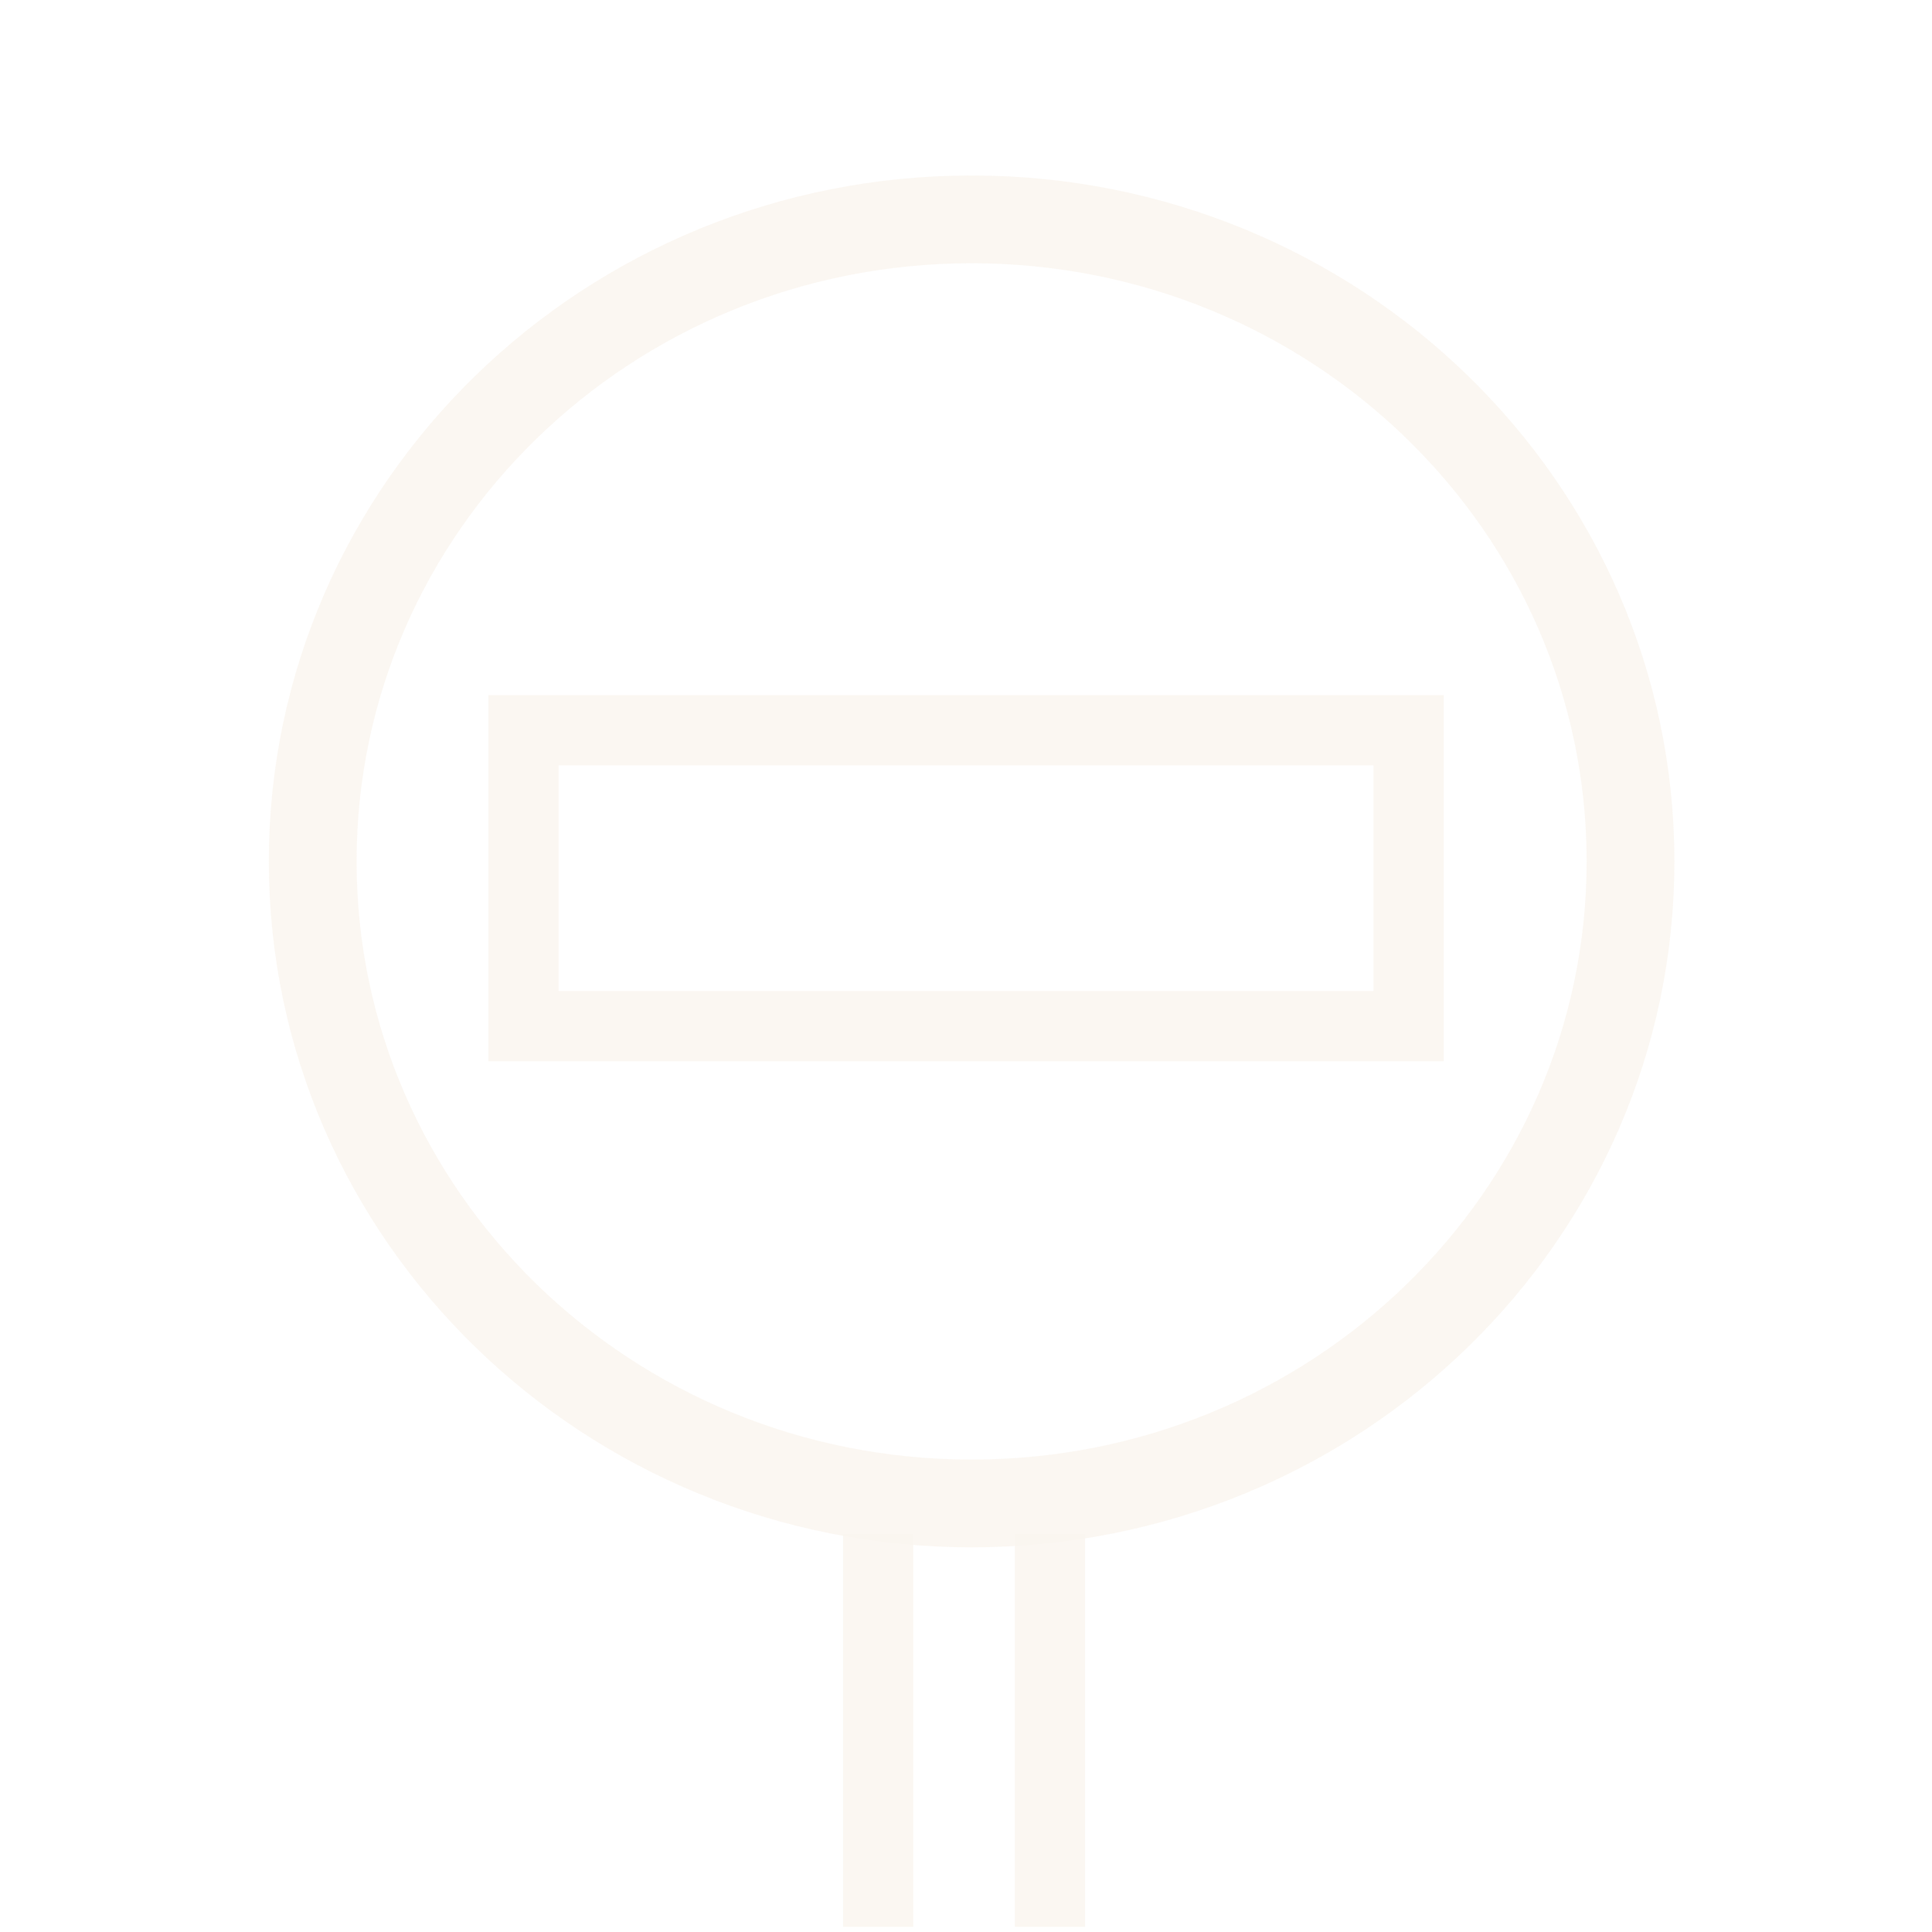
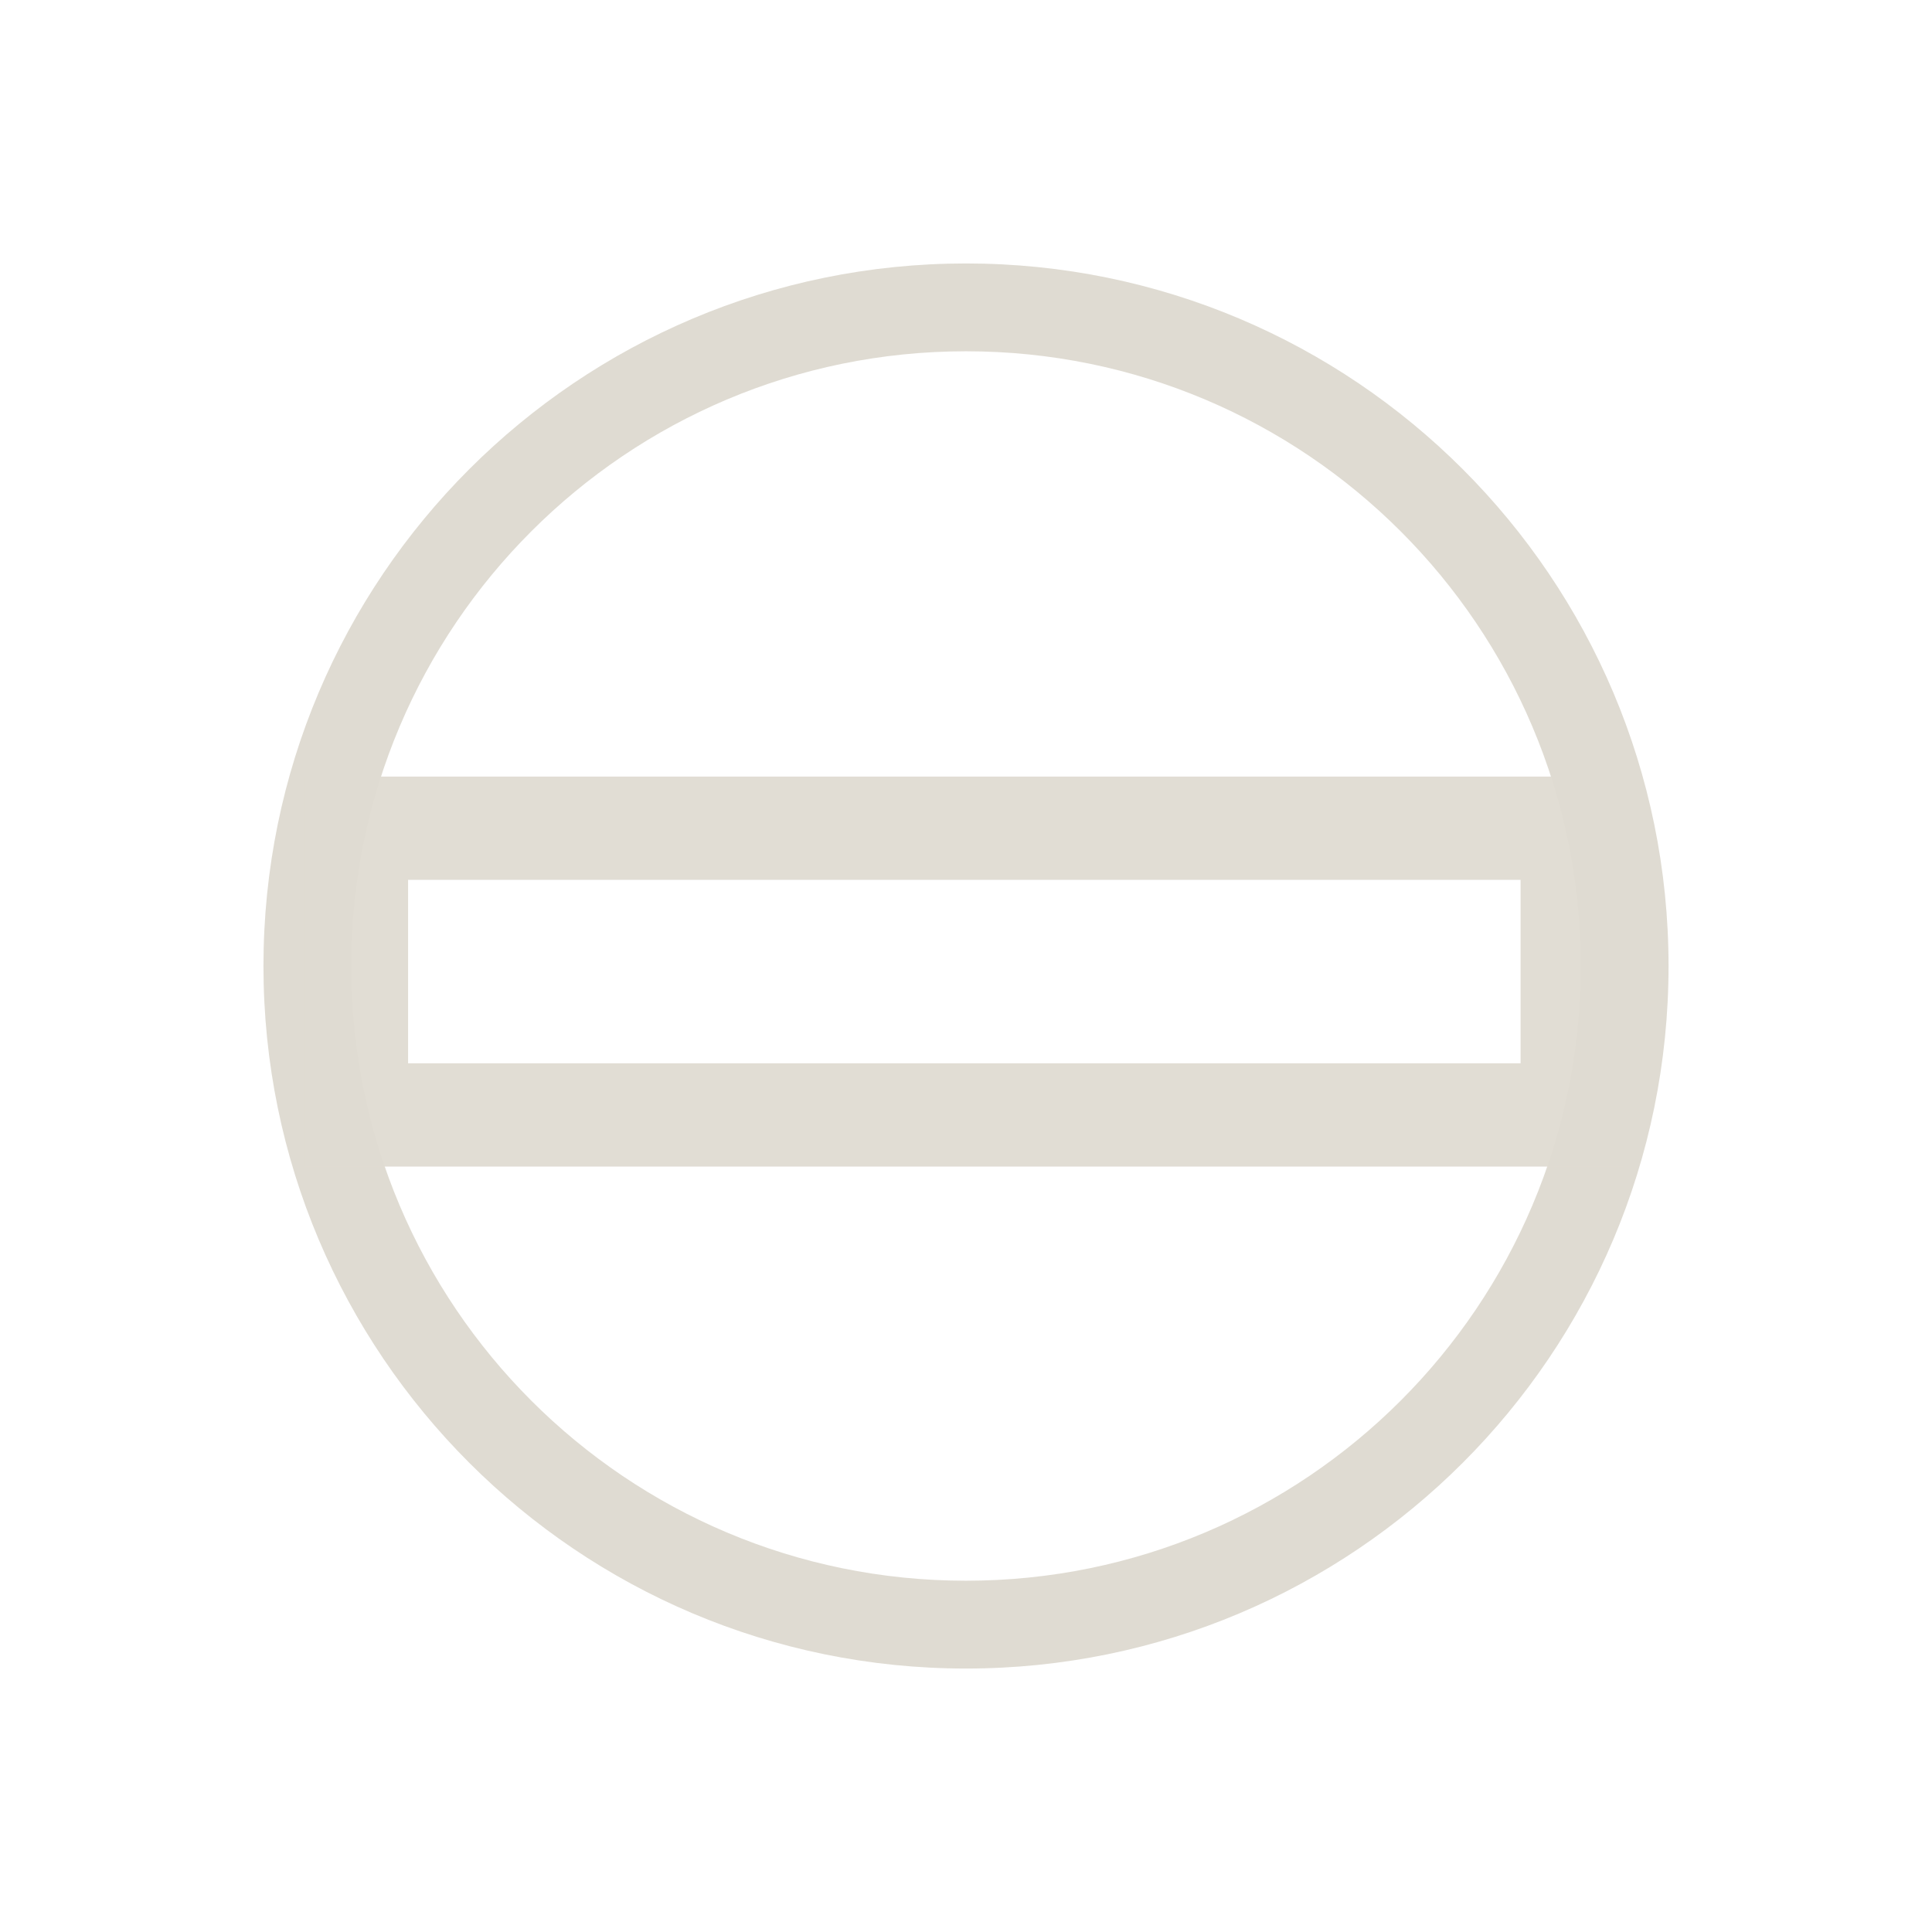
- <svg xmlns="http://www.w3.org/2000/svg" width="22" height="22" id="svg2" version="1.1" viewBox="0 0 22 22">
-   <defs id="defs4" />
-   <g id="layer1" transform="translate(0,-1030.362)">
-     <g id="g3207">
-       <ellipse ry="7.311" rx="7.503" cy="1040.171" cx="11.064" id="path3301" style="opacity:0.95;fill:none;fill-opacity:1;stroke:#faf5f0;stroke-width:1;stroke-miterlimit:10;stroke-dasharray:none;stroke-opacity:0.863" />
-       <path id="path3217" d="m 5.961,1038.678 0,3.369 10.079,0 0,-3.369 z" style="fill:none;fill-rule:evenodd;stroke:#faf5f0;stroke-width:0.8;stroke-linecap:butt;stroke-linejoin:miter;stroke-opacity:0.863;stroke-miterlimit:4;stroke-dasharray:none" />
-       <path id="path3212" d="m 10,1047.83 0,4.473 0,0" style="fill:none;fill-rule:evenodd;stroke:#faf5f0;stroke-width:0.8;stroke-linecap:butt;stroke-linejoin:miter;stroke-opacity:0.863;stroke-miterlimit:4;stroke-dasharray:none" />
-       <path id="path3214" d="m 11.956,1047.83 0,4.473 0,0" style="fill:none;fill-rule:evenodd;stroke:#faf5f0;stroke-width:0.8;stroke-linecap:butt;stroke-linejoin:miter;stroke-opacity:0.863;stroke-miterlimit:4;stroke-dasharray:none" />
-     </g>
-   </g>
+ <svg xmlns="http://www.w3.org/2000/svg" viewBox="0 0 22 22" id="svg2" version="1.1">
+   <defs id="defs3051">
+     <style type="text/css" id="current-color-scheme">
+       .ColorScheme-Text {
+         color:#4d4d4d;
+       }
+       </style>
+   </defs>
+   <path style="fill:#dfdbd2;fill-opacity:1;stroke:none" d="M 11 3 A 8 8 0 0 0 3 11 A 8 8 0 0 0 11 19 A 8 8 0 0 0 19 11 A 8 8 0 0 0 11 3 z M 11 4 A 7 7 0 0 1 18 11 A 7 7 0 0 1 11 18 A 7 7 0 0 1 4 11 A 7 7 0 0 1 11 4 z " class="ColorScheme-Text" id="path6" />
+   <rect style="opacity:0.95;fill:none;fill-opacity:1;stroke:#dfdbd2;stroke-width:1.176;stroke-miterlimit:4;stroke-dasharray:none;stroke-opacity:1" id="rect3196" width="13.844" height="3.265" x="4.059" y="9.431" />
</svg>
